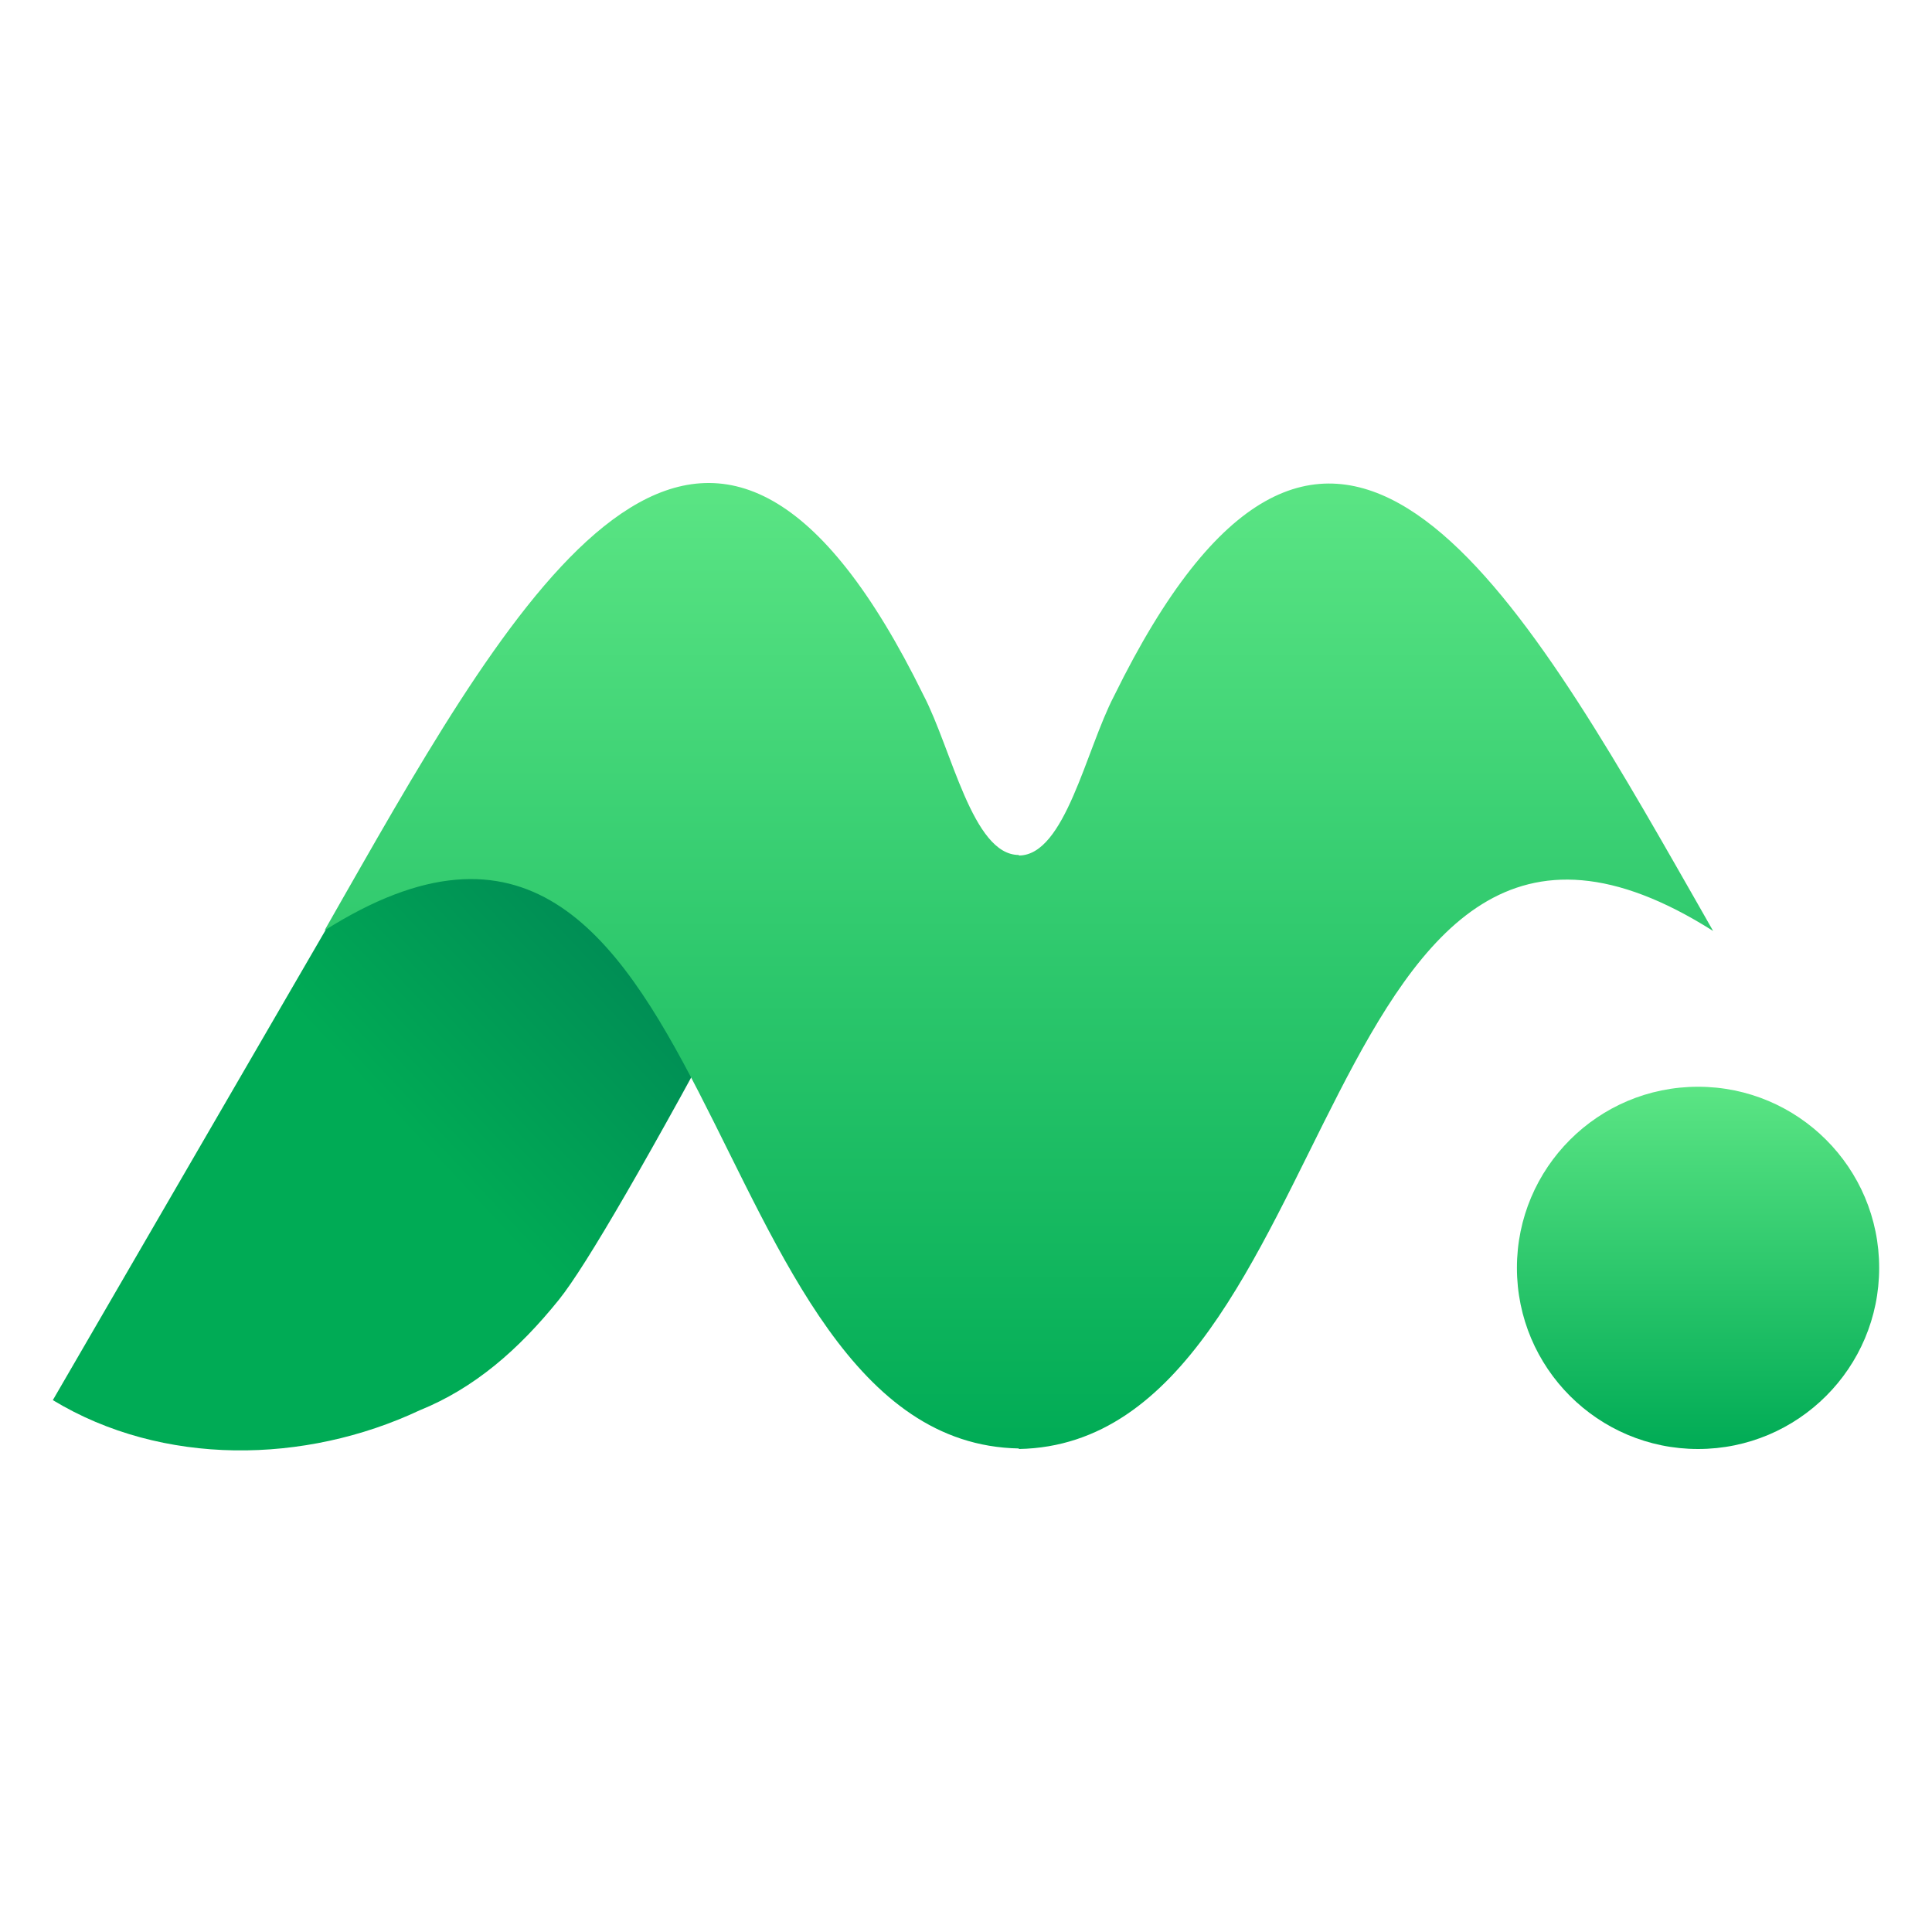
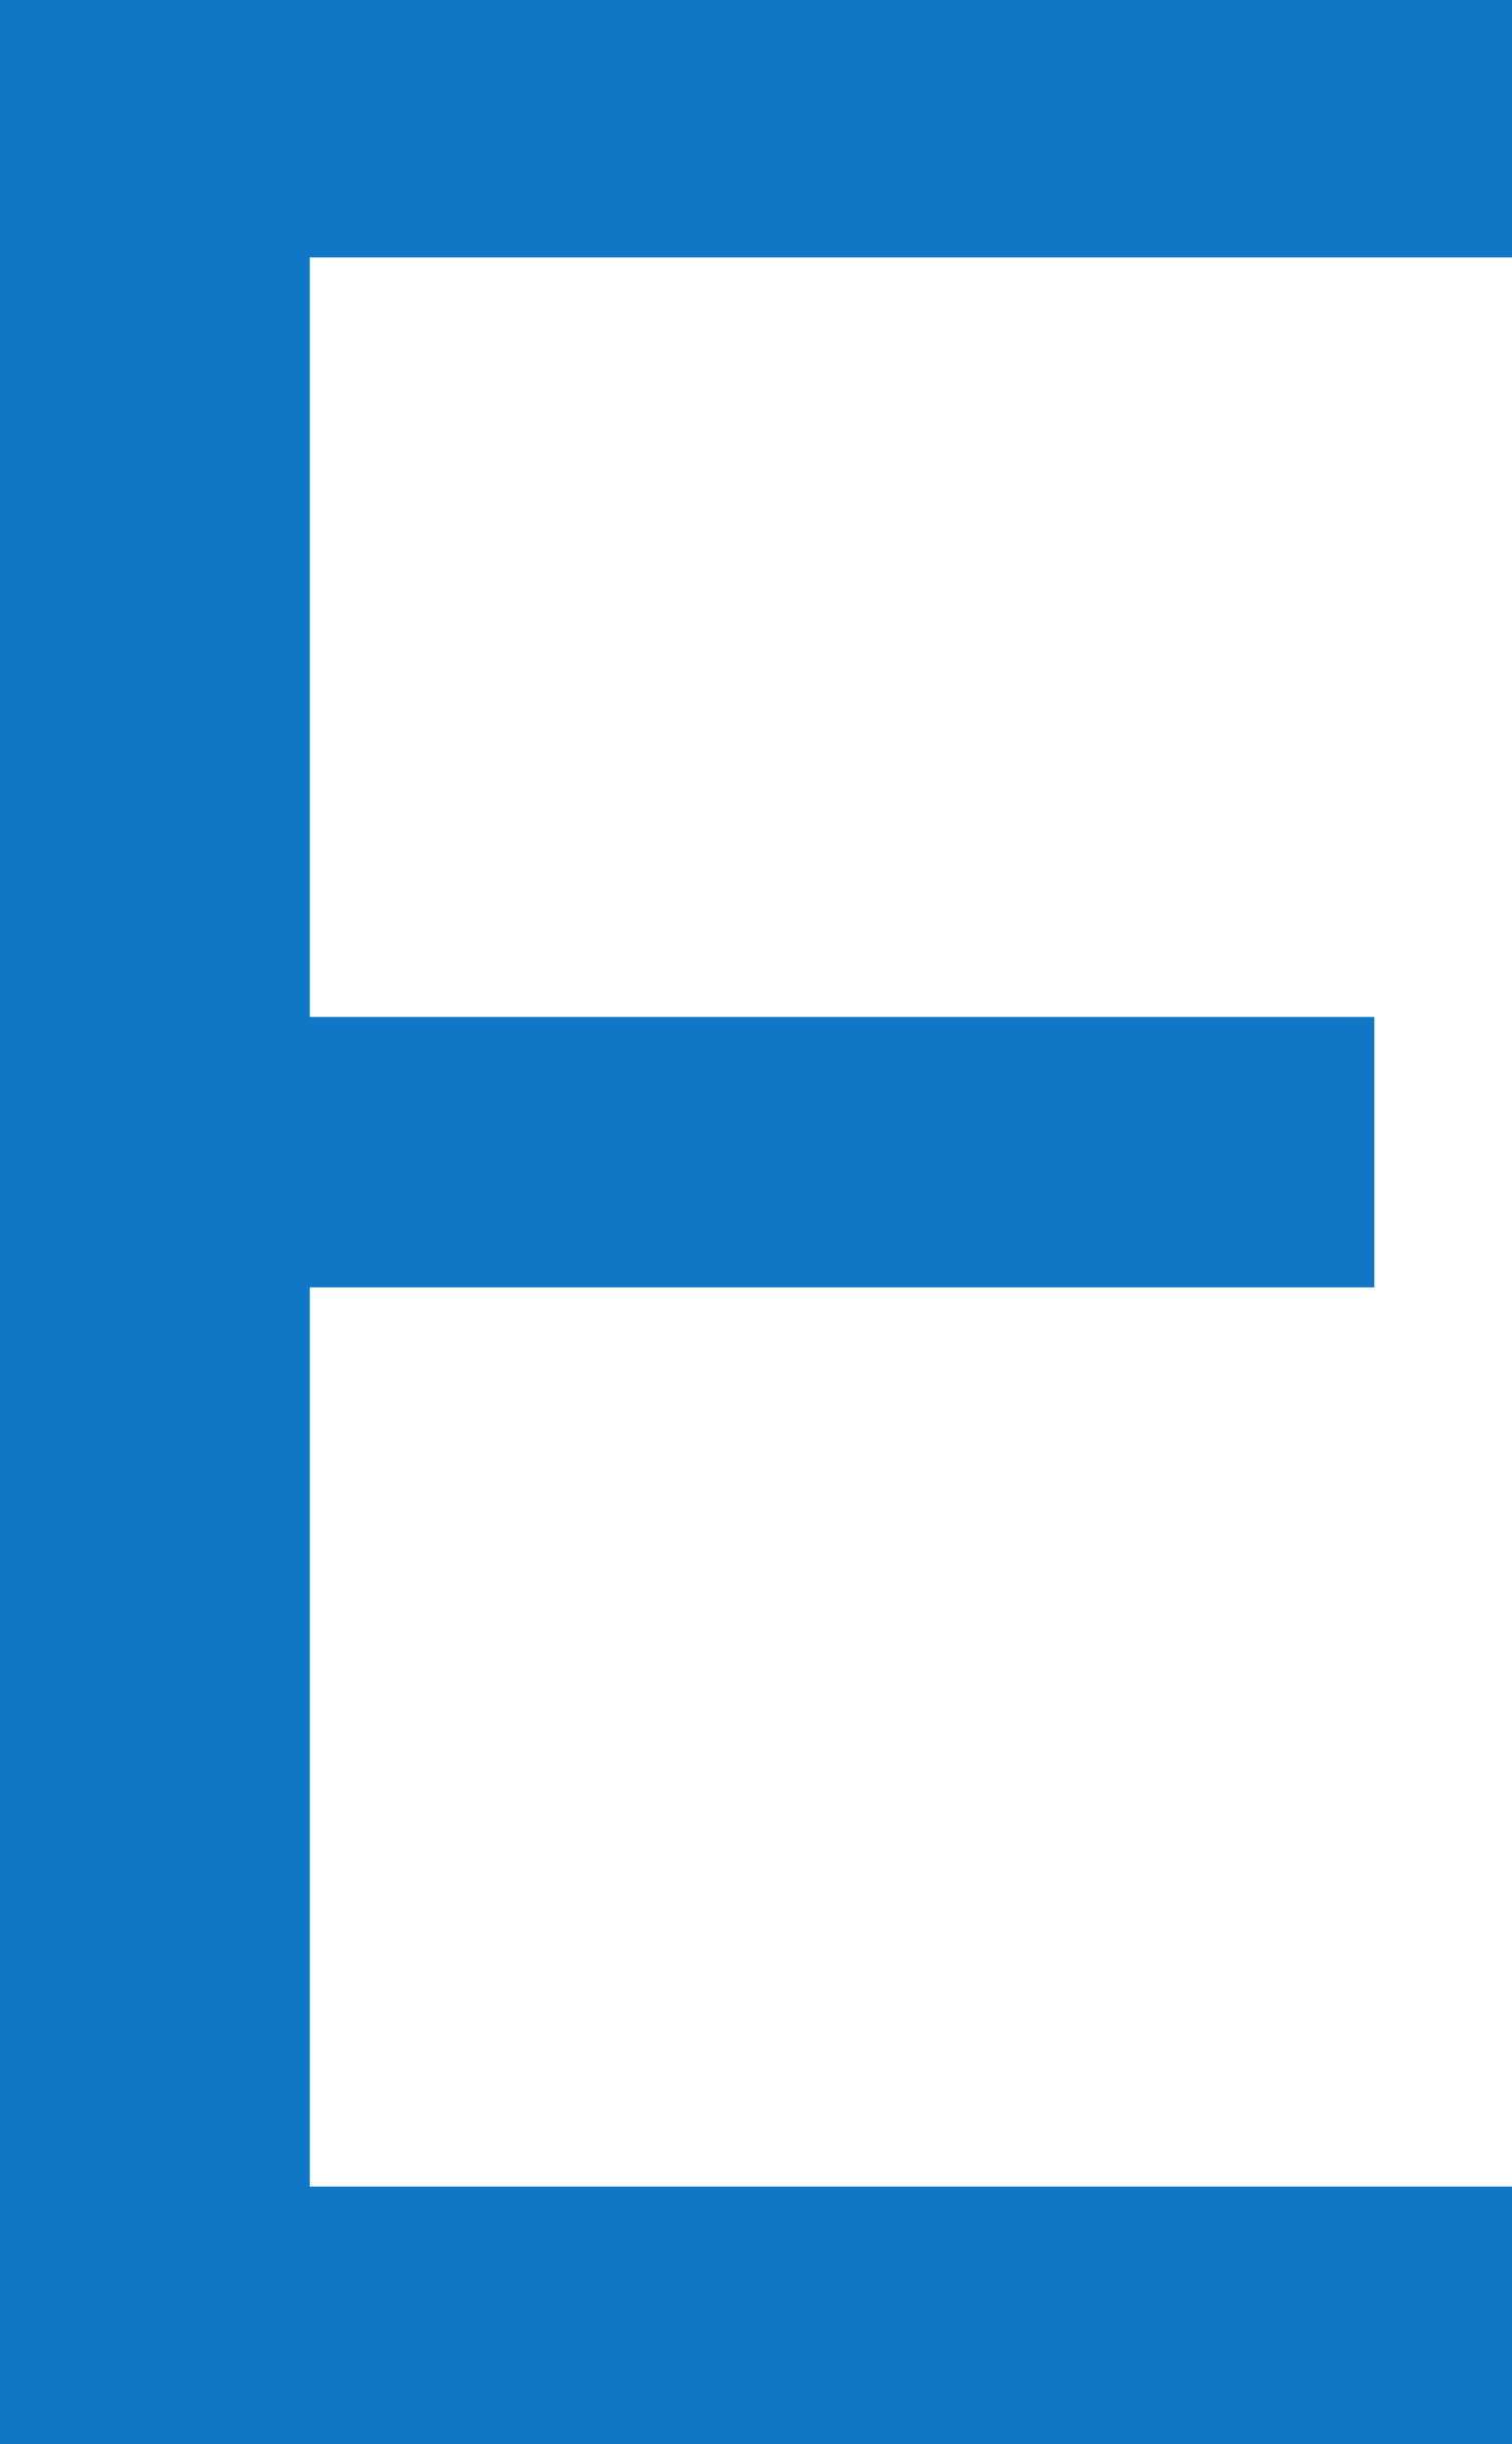
- <svg xmlns="http://www.w3.org/2000/svg" height="512" viewBox="0 0 512 512" width="512">
-   <linearGradient id="a" x1="100%" x2="50%" y1="5.663%" y2="50%">
-     <stop offset="0" stop-color="#007b55" />
-     <stop offset="1" stop-color="#00ab55" />
-   </linearGradient>
-   <linearGradient id="b" x1="50%" x2="50%" y1="0%" y2="100%">
-     <stop offset="0" stop-color="#5be584" />
-     <stop offset="1" stop-color="#00ab55" />
-   </linearGradient>
-   <g fill="none" fill-rule="evenodd" transform="translate(14 128)">
-     <path d="m92.807 83.107c44.289 22.889 46.308 23.935 46.401 23.98.012.009.642.333 44.793 23.153-26.072 48.54-42.693 77.266-49.868 86.179-10.759 13.37-22.495 23.493-36.93 29.334-30.346 14.262-68.07 14.929-97.202-2.704z" fill="url(#a)" />
-     <g fill="url(#b)">
-       <path d="m430.31 101.726c-46.271-80.956-94.1-157.228-149.043-45.344-7.516 14.383-12.995 42.337-25.267 42.337v-.142c-12.272 0-17.749-27.953-25.265-42.337-54.945-111.885-102.774-35.612-149.045 45.344-3.482 6.105-6.827 11.932-9.69 16.996 106.038-67.127 97.11 135.666 184 137.278v.142c86.891-1.611 77.962-204.405 184-137.28-2.861-5.062-6.206-10.889-9.69-16.994" />
-       <path d="m436 256c26.509 0 48-21.491 48-48s-21.491-48-48-48-48 21.491-48 48 21.491 48 48 48" />
-     </g>
+ <svg xmlns="http://www.w3.org/2000/svg" width="43.3" height="70" viewBox="0 0 43.3 70">
+   <g id="svgGroup" stroke-linecap="round" fill-rule="evenodd" font-size="9pt" stroke="#1077c6" stroke-width="0.25mm" fill="#1077c6" style="stroke:#1077c6;stroke-width:0.25mm;fill:#1077c6">
+     <path d="M 43.3 70 L 0 70 L 0 0 L 43.3 0 L 43.3 6.9 L 8.4 6.9 L 8.4 29.6 L 38.9 29.6 L 38.9 36.4 L 8.4 36.4 L 8.4 63.1 L 43.3 63.1 L 43.3 70 Z" vector-effect="non-scaling-stroke" />
  </g>
</svg>
